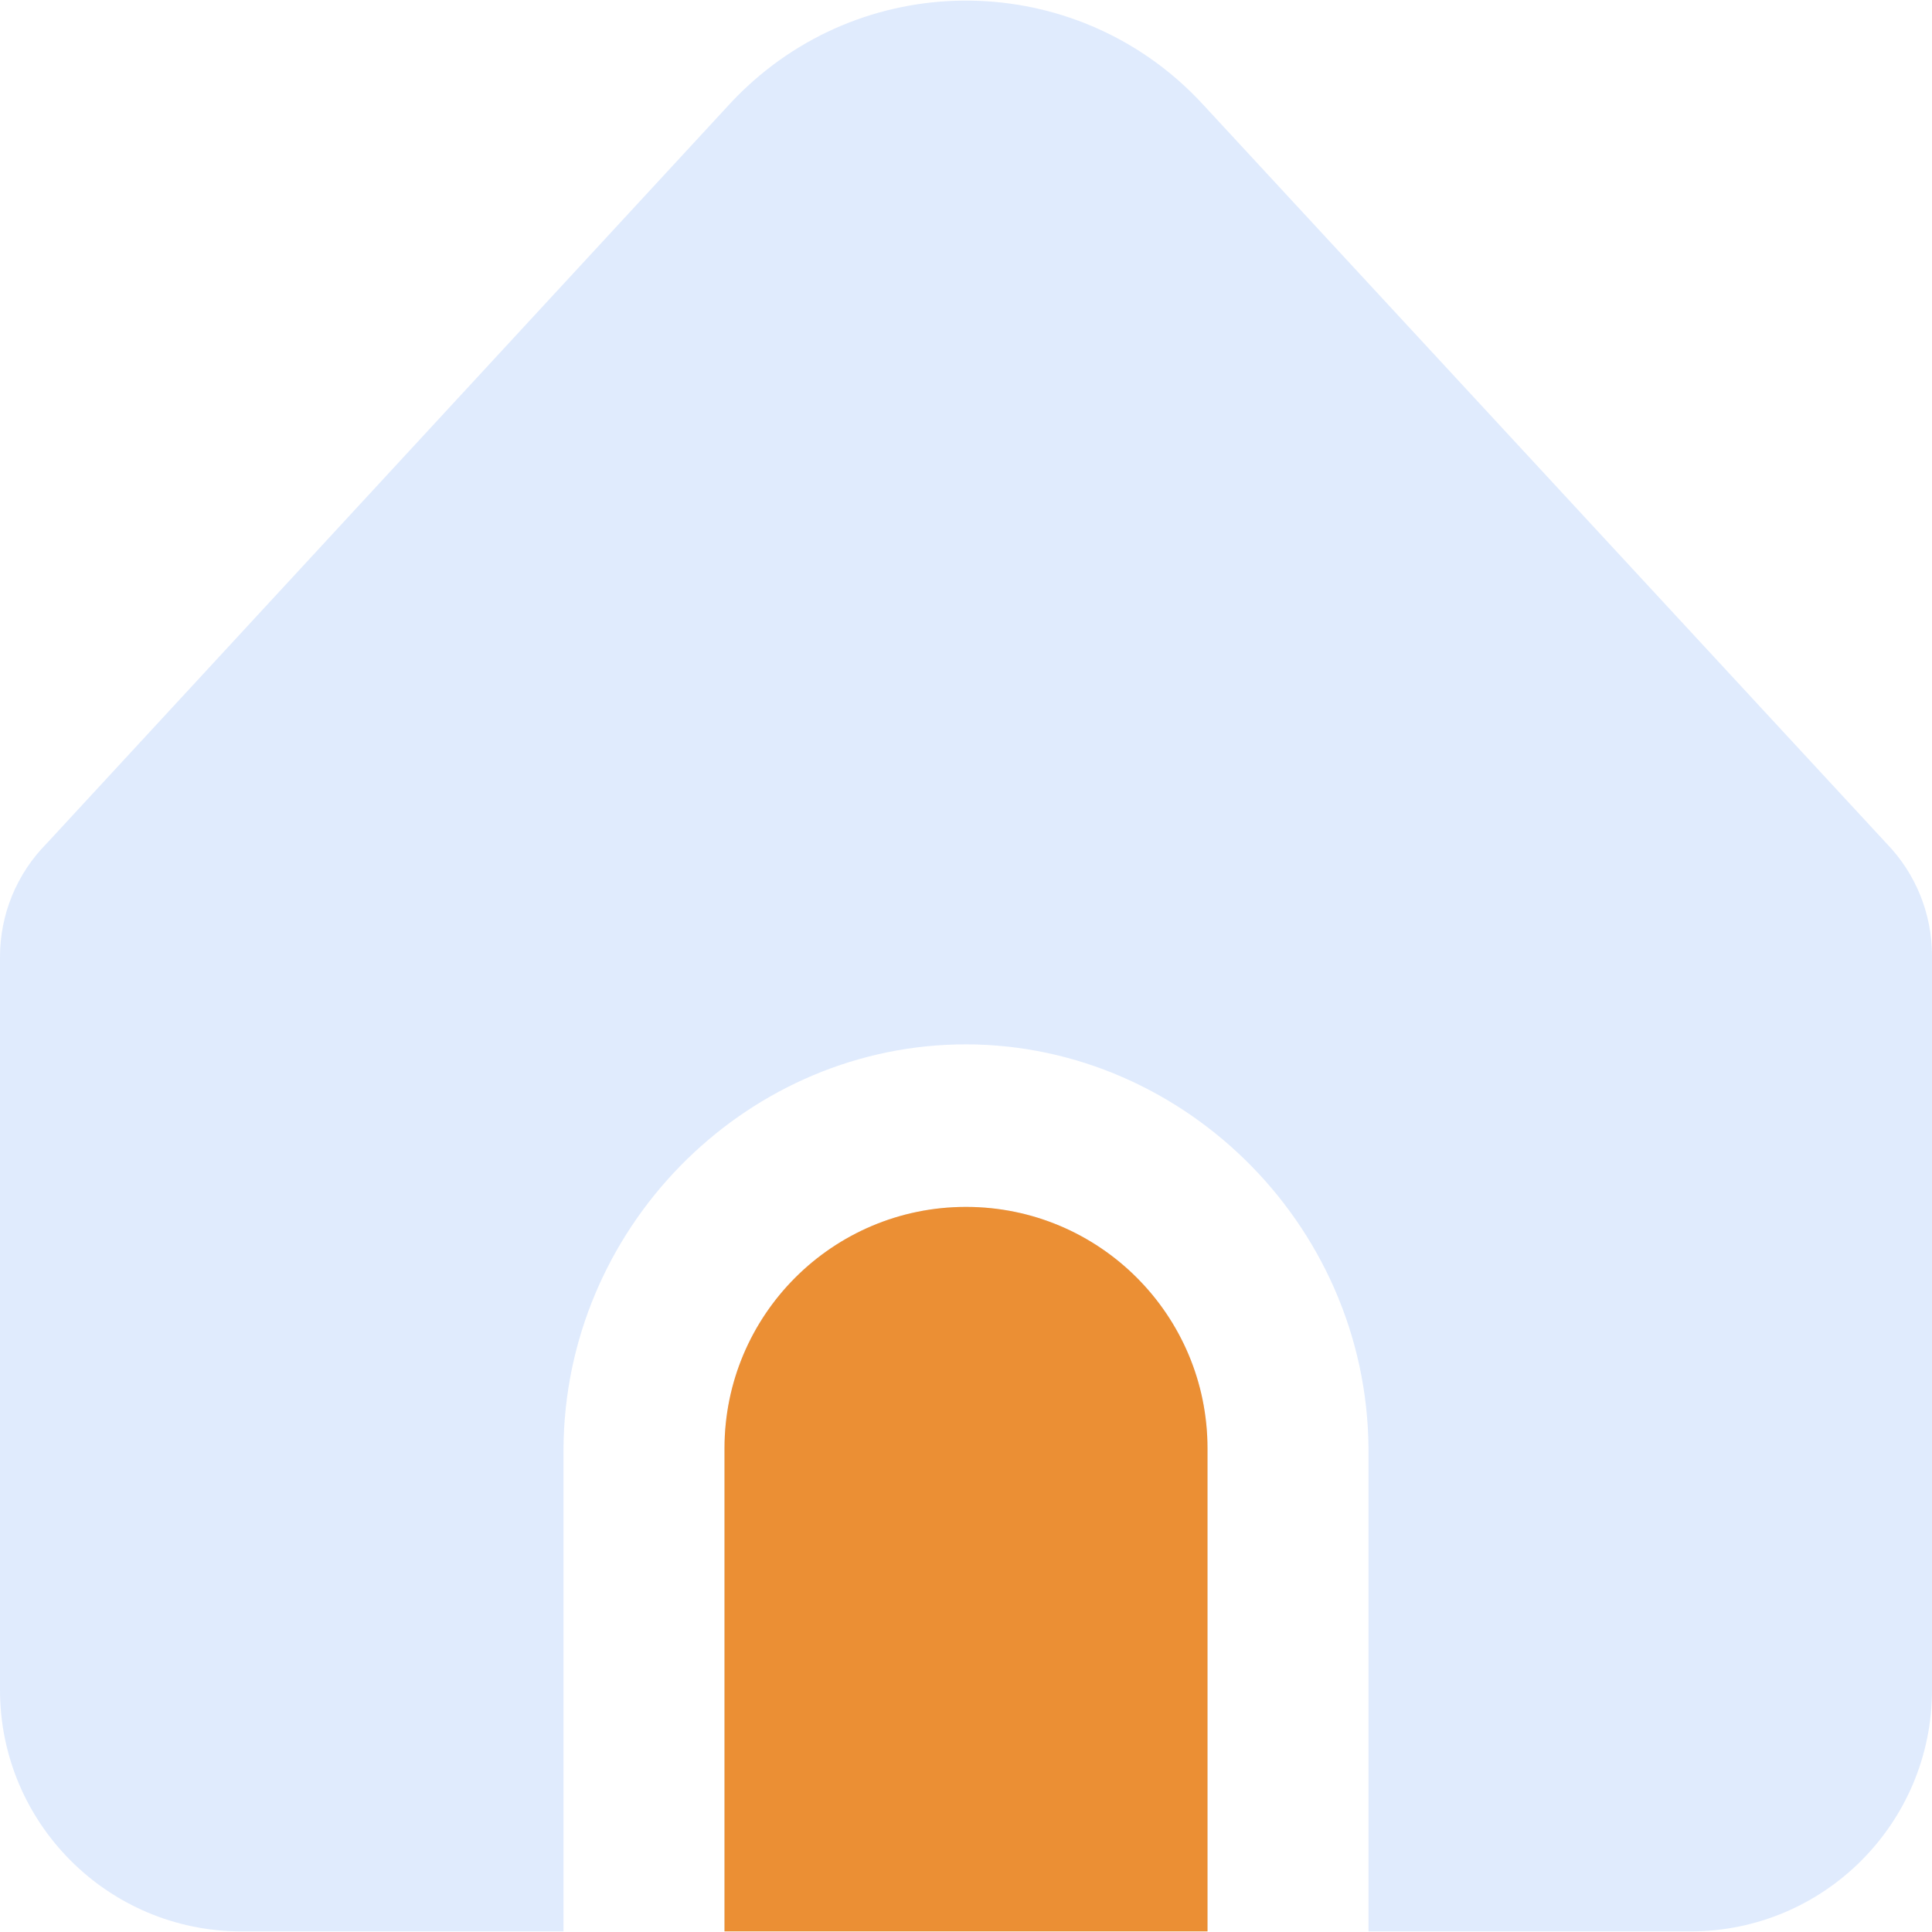
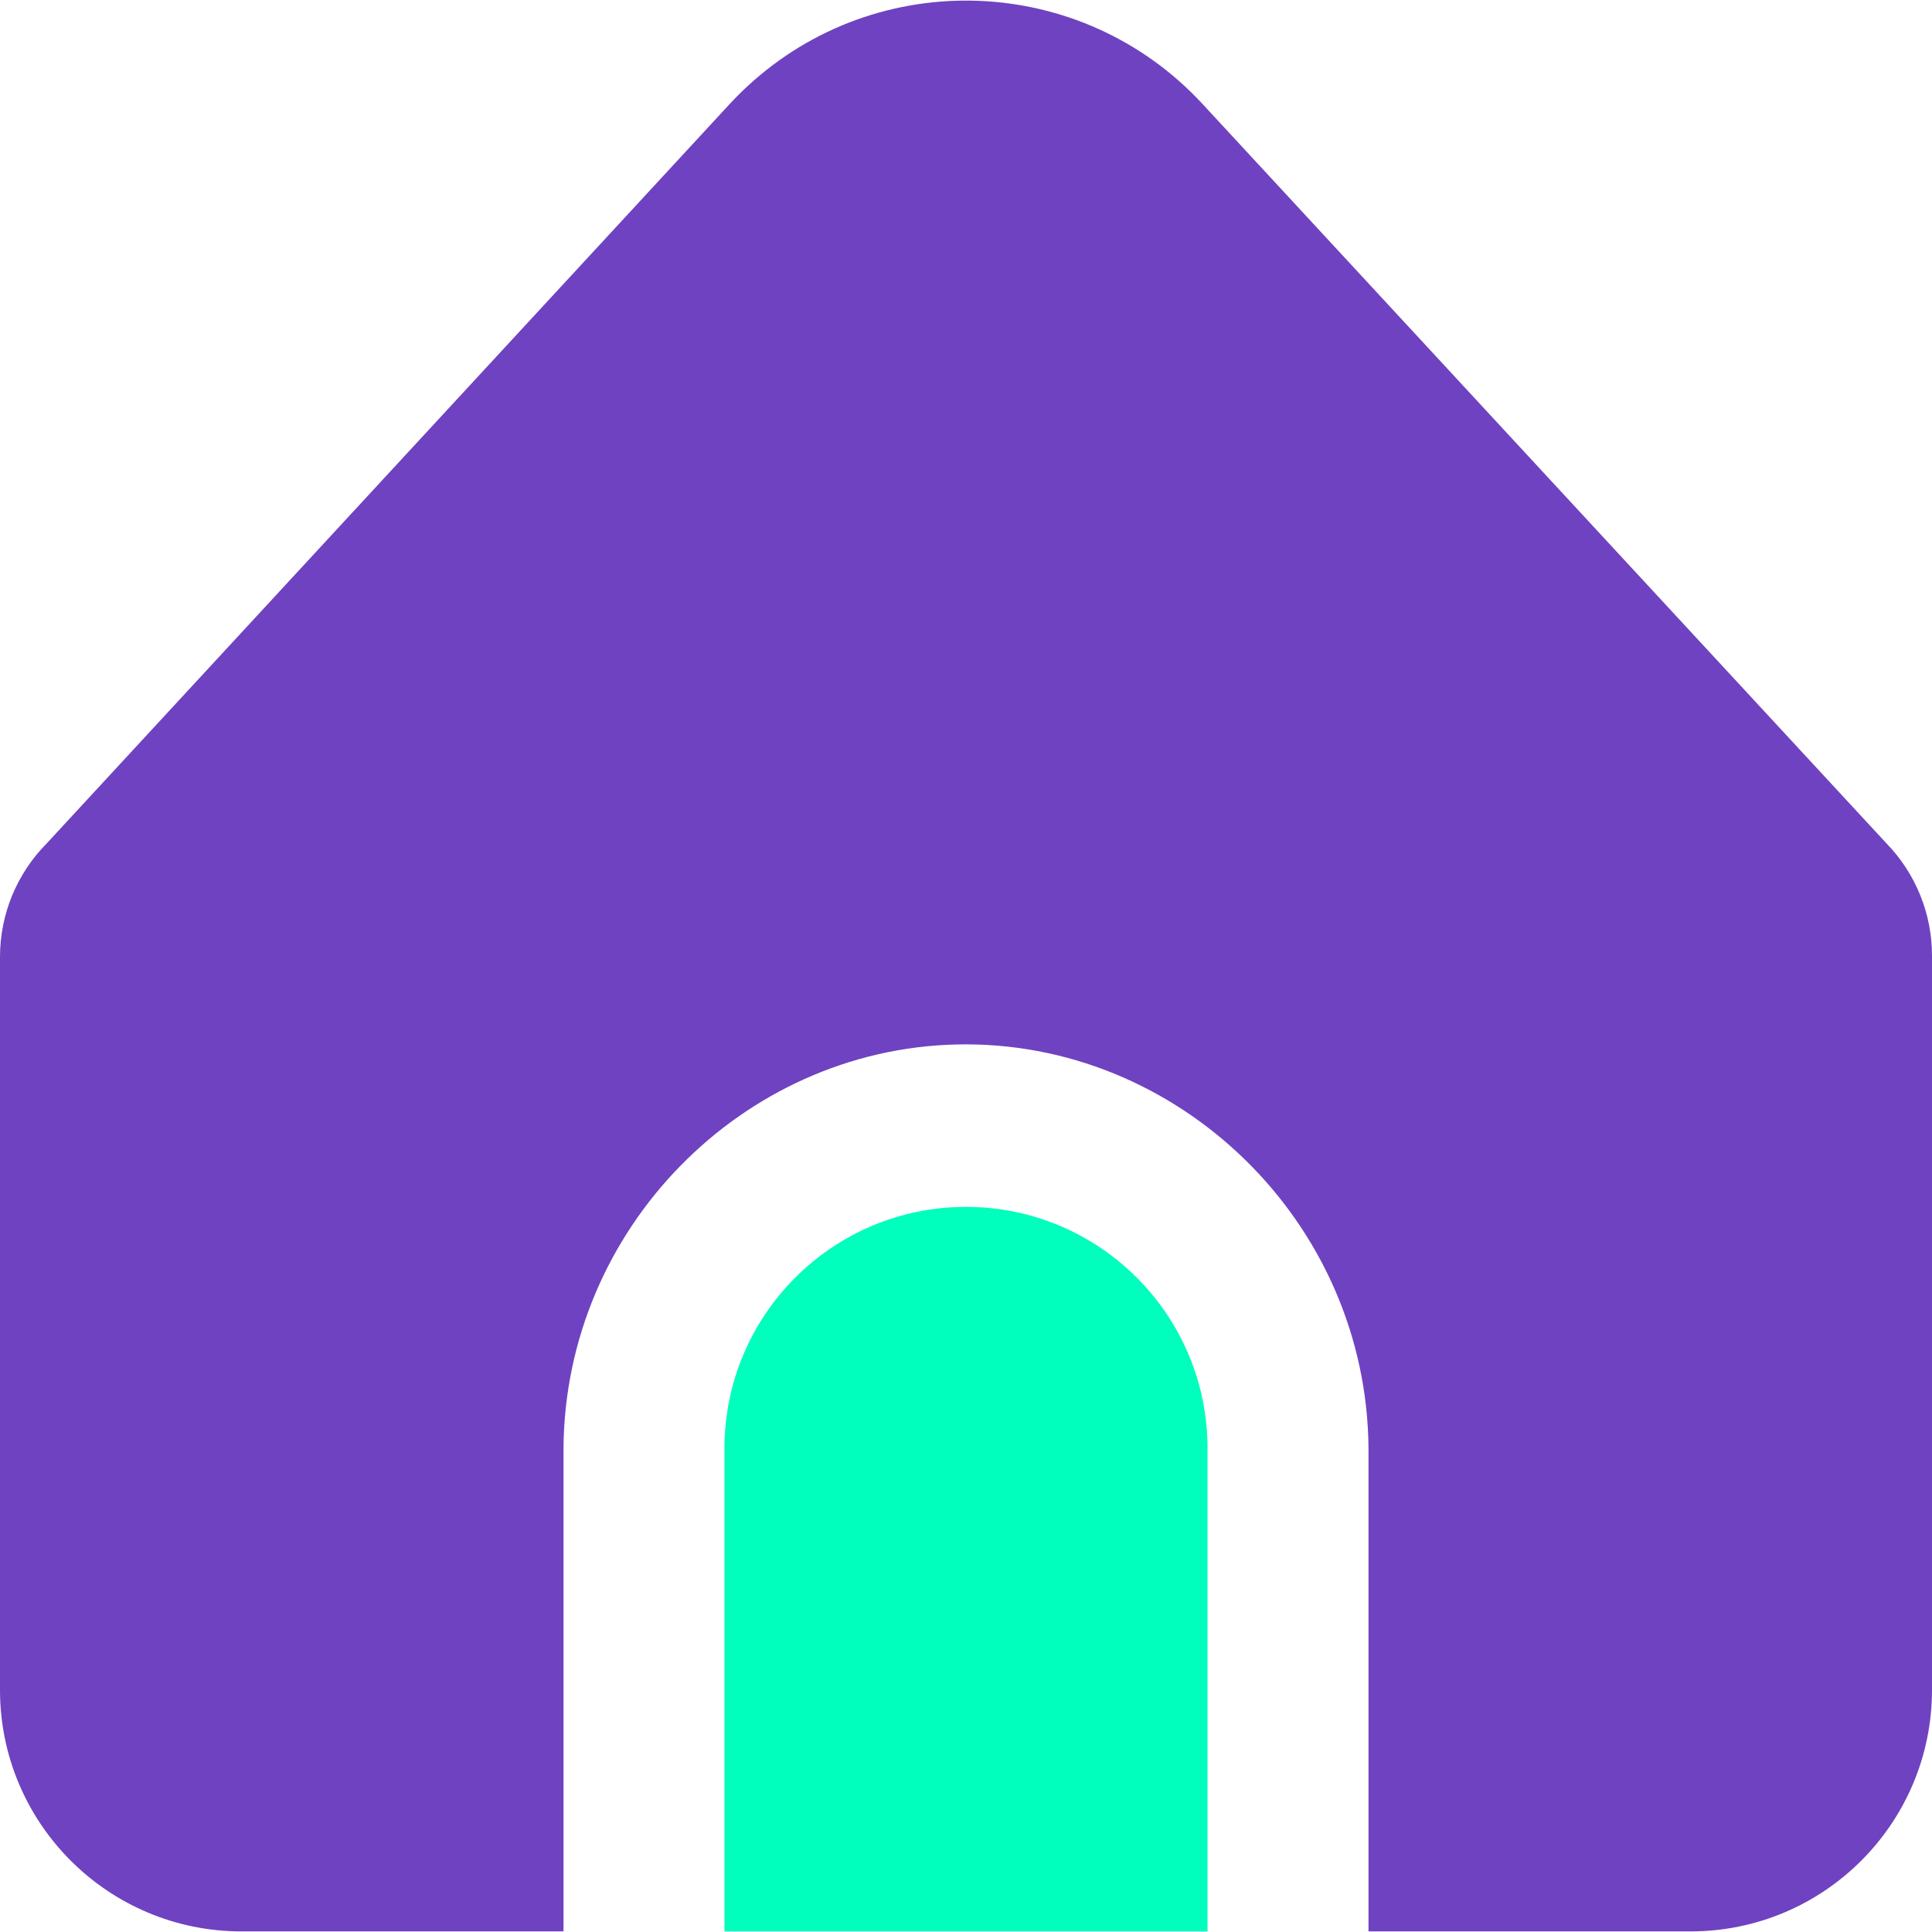
<svg xmlns="http://www.w3.org/2000/svg" version="1.1" id="Capa_1" x="0px" y="0px" viewBox="0 0 512 512" style="enable-background:new 0 0 512 512;" xml:space="preserve" width="512" height="512">
  <g>
    <path fill="rgba(211, 227, 253, 0.7)" d="M256,319.841c-35.346,0-64,28.654-64,64v128h128v-128C320,348.495,291.346,319.841,256,319.841z" />
    <g>
-       <path fill="rgba(211, 227, 253, 0.7)" d="M362.667,383.841v128H448c35.346,0,64-28.654,64-64V253.26c0.005-11.083-4.302-21.733-12.011-29.696l-181.29-195.99    c-31.988-34.61-85.976-36.735-120.586-4.747c-1.644,1.52-3.228,3.103-4.747,4.747L12.395,223.5    C4.453,231.496-0.003,242.31,0,253.58v194.261c0,35.346,28.654,64,64,64h85.333v-128c0.399-58.172,47.366-105.676,104.073-107.044    C312.01,275.383,362.22,323.696,362.667,383.841z" />
-       <path fill="#eb8f34" d="M256,319.841c-35.346,0-64,28.654-64,64v128h128v-128C320,348.495,291.346,319.841,256,319.841z" />
+       <path fill="#6f42c1" d="M362.667,383.841v128H448c35.346,0,64-28.654,64-64V253.26c0.005-11.083-4.302-21.733-12.011-29.696l-181.29-195.99    c-31.988-34.61-85.976-36.735-120.586-4.747c-1.644,1.52-3.228,3.103-4.747,4.747L12.395,223.5    C4.453,231.496-0.003,242.31,0,253.58v194.261c0,35.346,28.654,64,64,64h85.333v-128c0.399-58.172,47.366-105.676,104.073-107.044    C312.01,275.383,362.22,323.696,362.667,383.841z" />
+       <path fill="#00ffbd" d="M256,319.841c-35.346,0-64,28.654-64,64v128h128v-128C320,348.495,291.346,319.841,256,319.841z" />
    </g>
  </g>
</svg>
